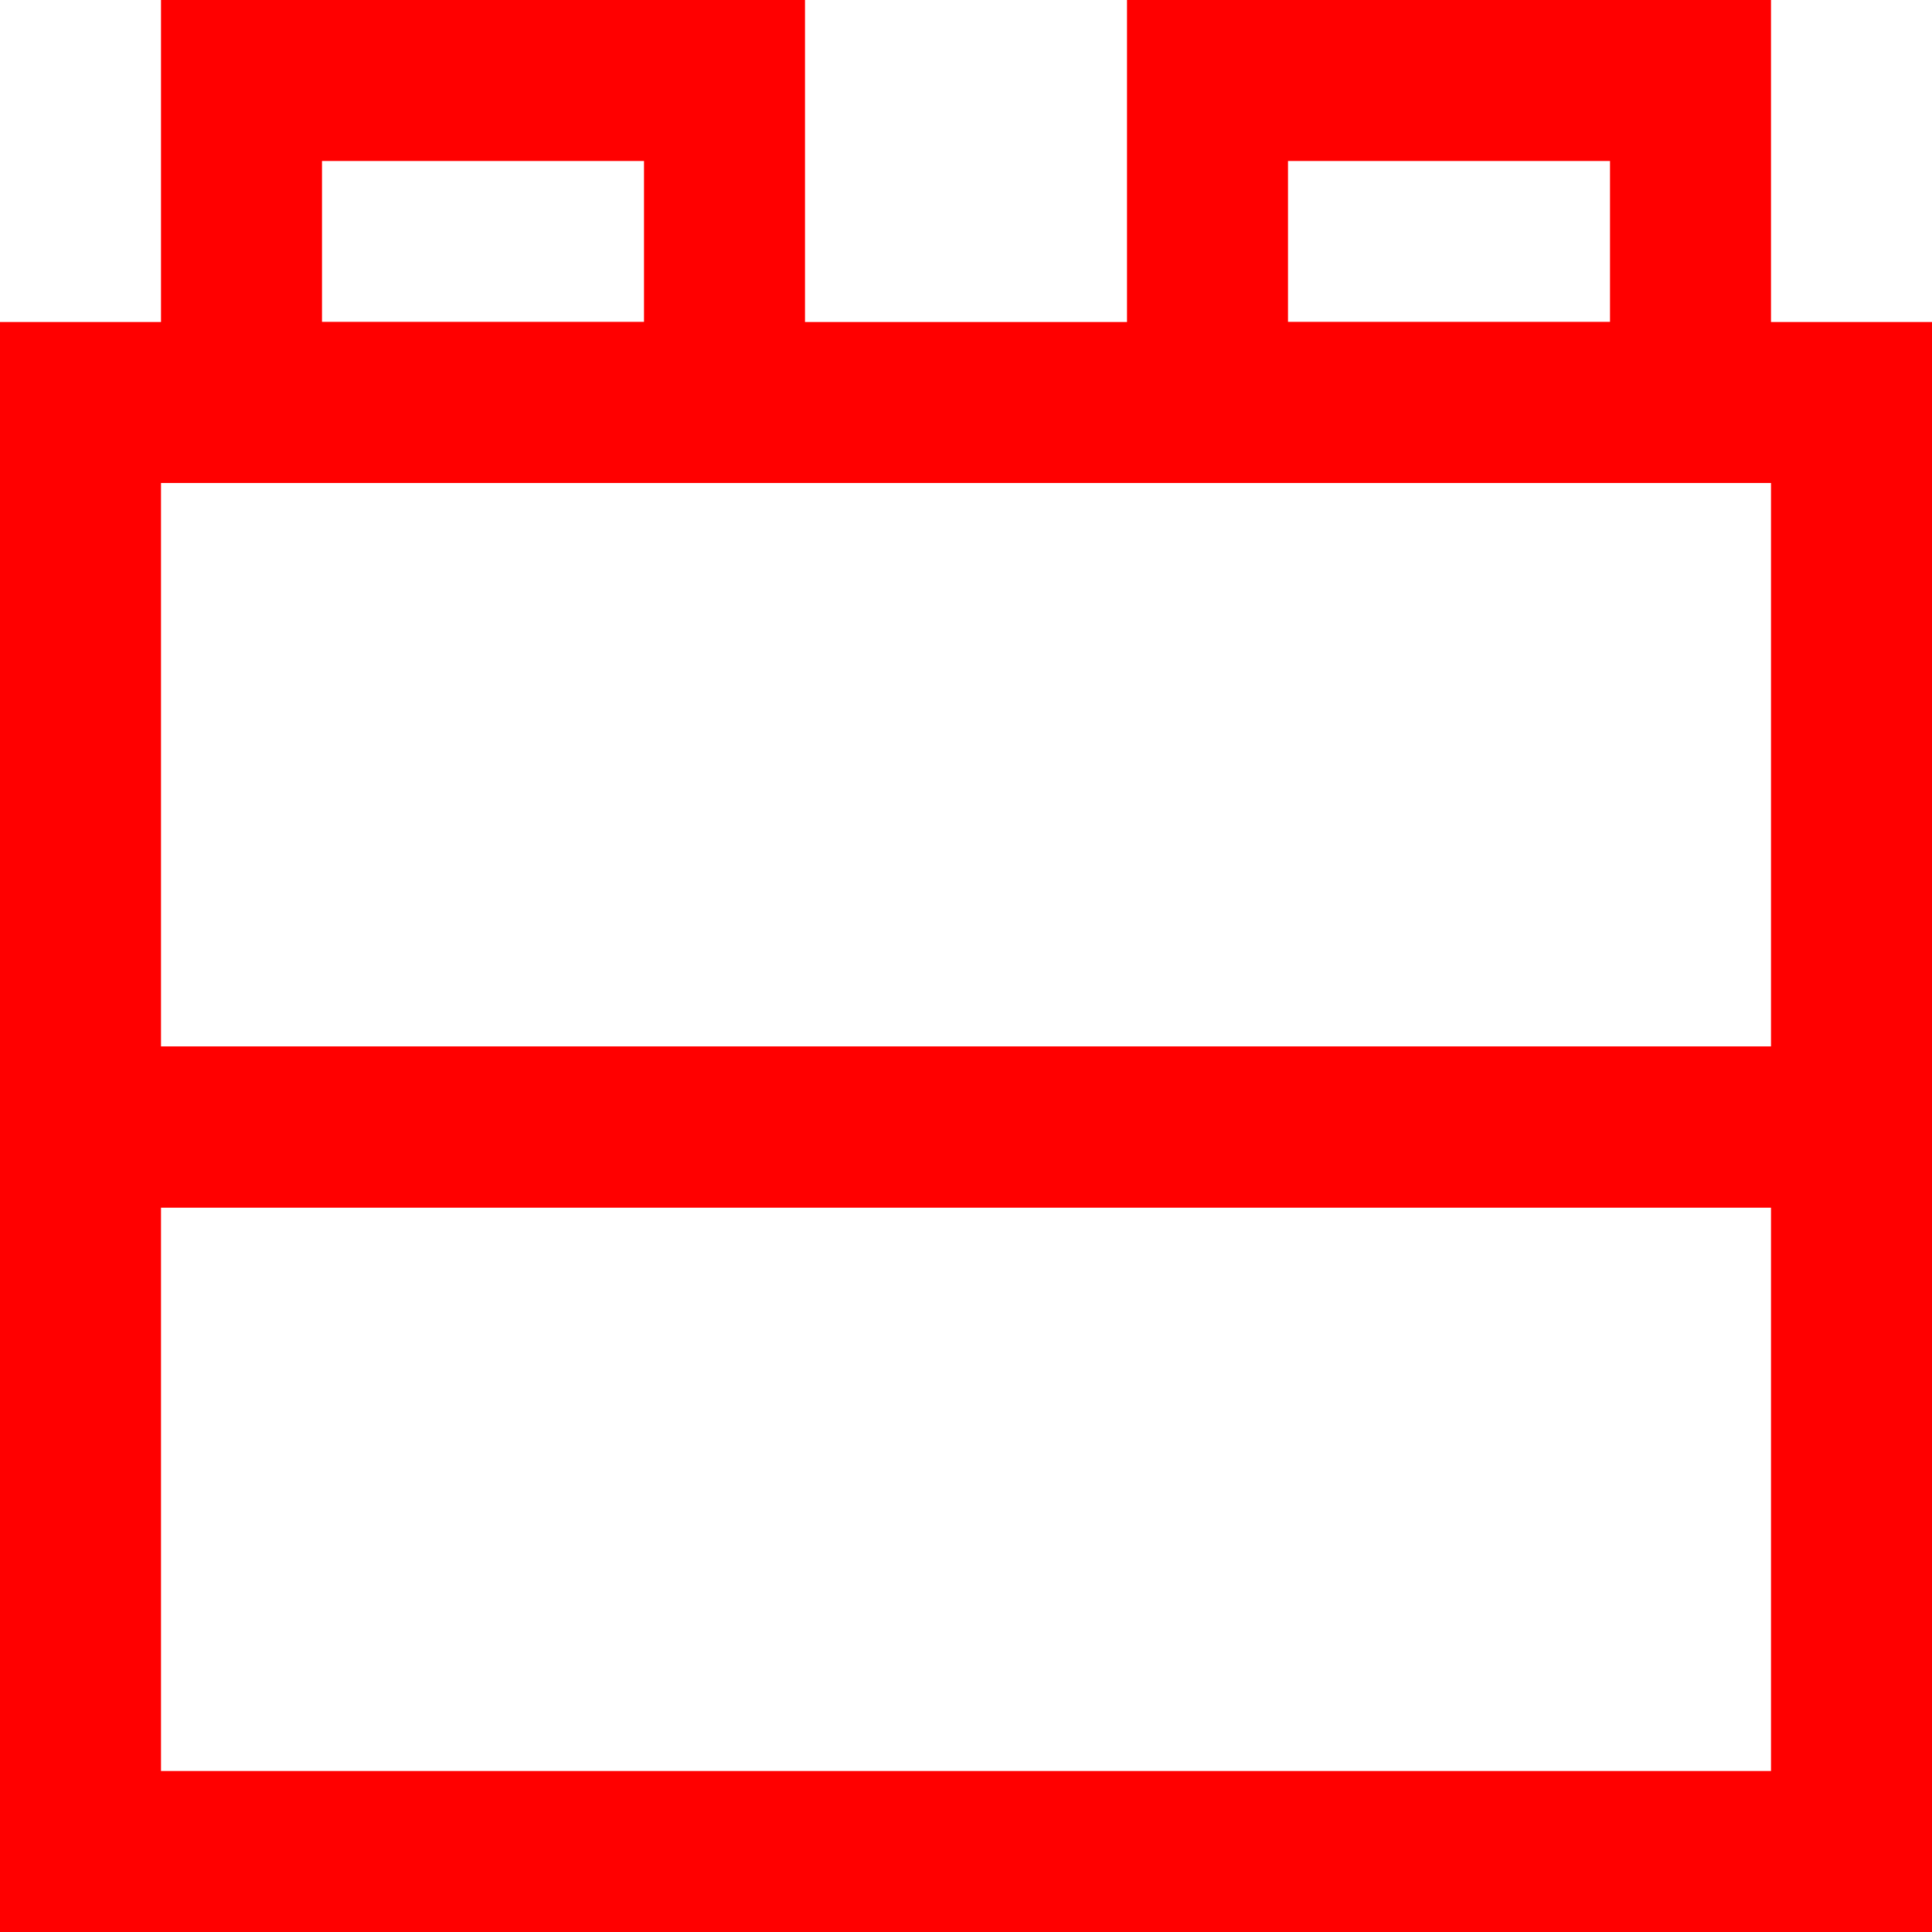
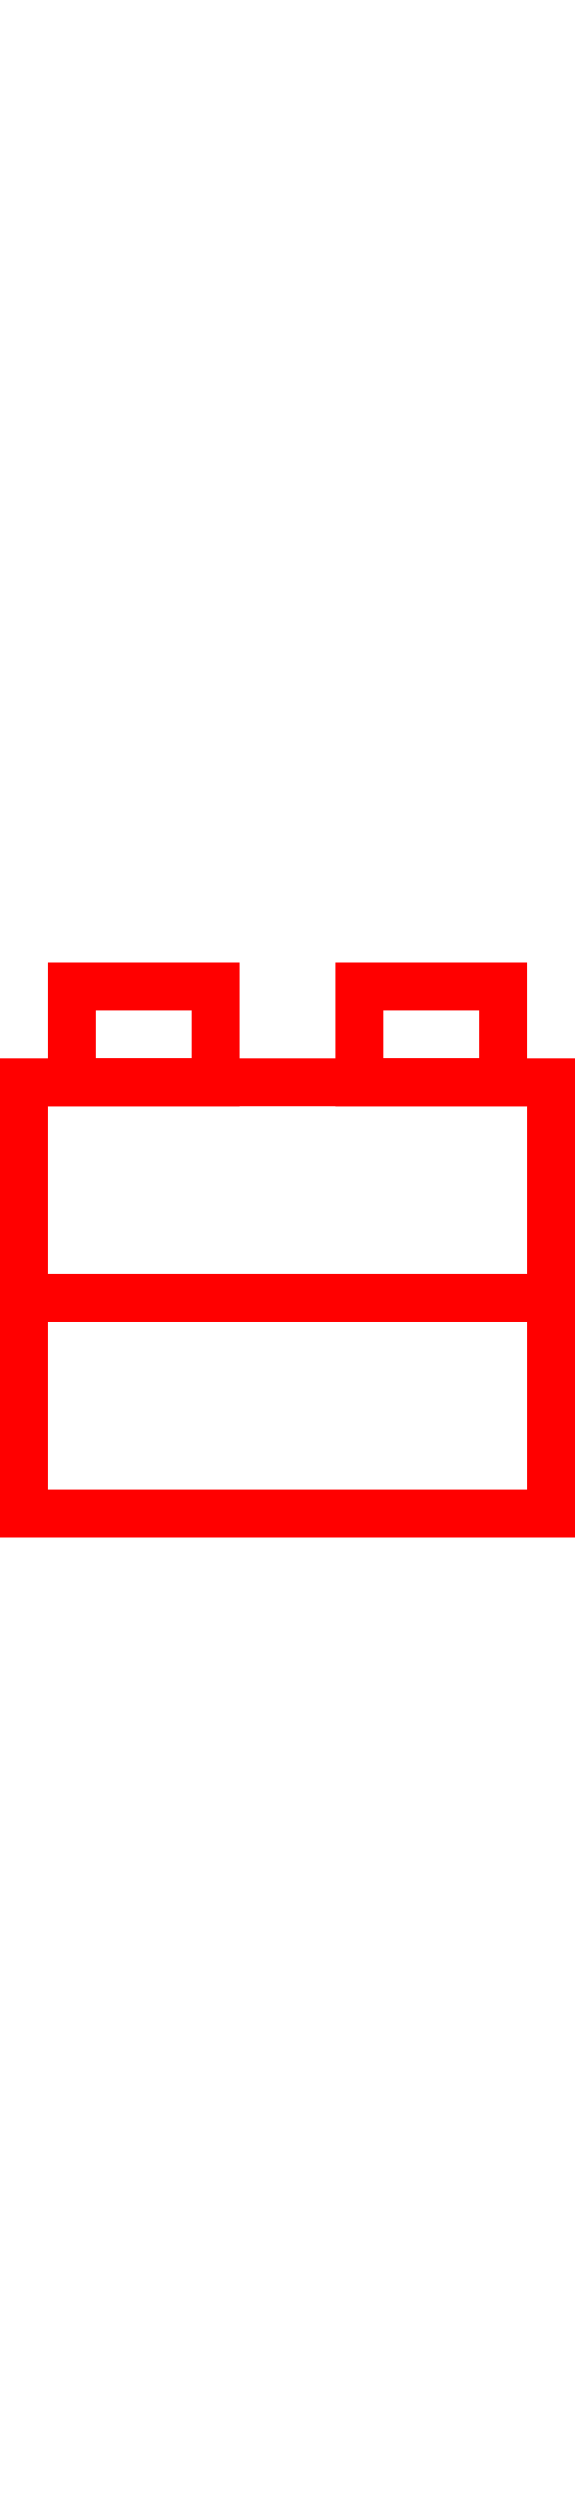
- <svg xmlns="http://www.w3.org/2000/svg" fill="red" version="1.1" id="Layer_1" width="20px" height="20px" viewBox="0 0 24 24" enable-background="new 0 0 24 24" xml:space="preserve">
+ <svg xmlns="http://www.w3.org/2000/svg" fill="red" version="1.1" id="Layer_1" width="23px" height="100px" viewBox="0 0 24 24" enable-background="new 0 0 24 24" xml:space="preserve">
  <g>
    <g>
      <g>
        <path d="M24,15H0V4h24V15z M2,13h20V6H2V13z" />
      </g>
    </g>
    <g>
      <g>
        <path d="M10,6H2V0h8V6z M4,4h4V2H4V4z" />
      </g>
    </g>
    <g>
      <g>
        <path d="M22,6h-8V0h8V6z M16,4h4V2h-4V4z" />
      </g>
    </g>
    <g>
      <g>
        <path d="M24,24H0V13h24V24z M2,22h20v-7H2V22z" />
      </g>
    </g>
  </g>
</svg>
